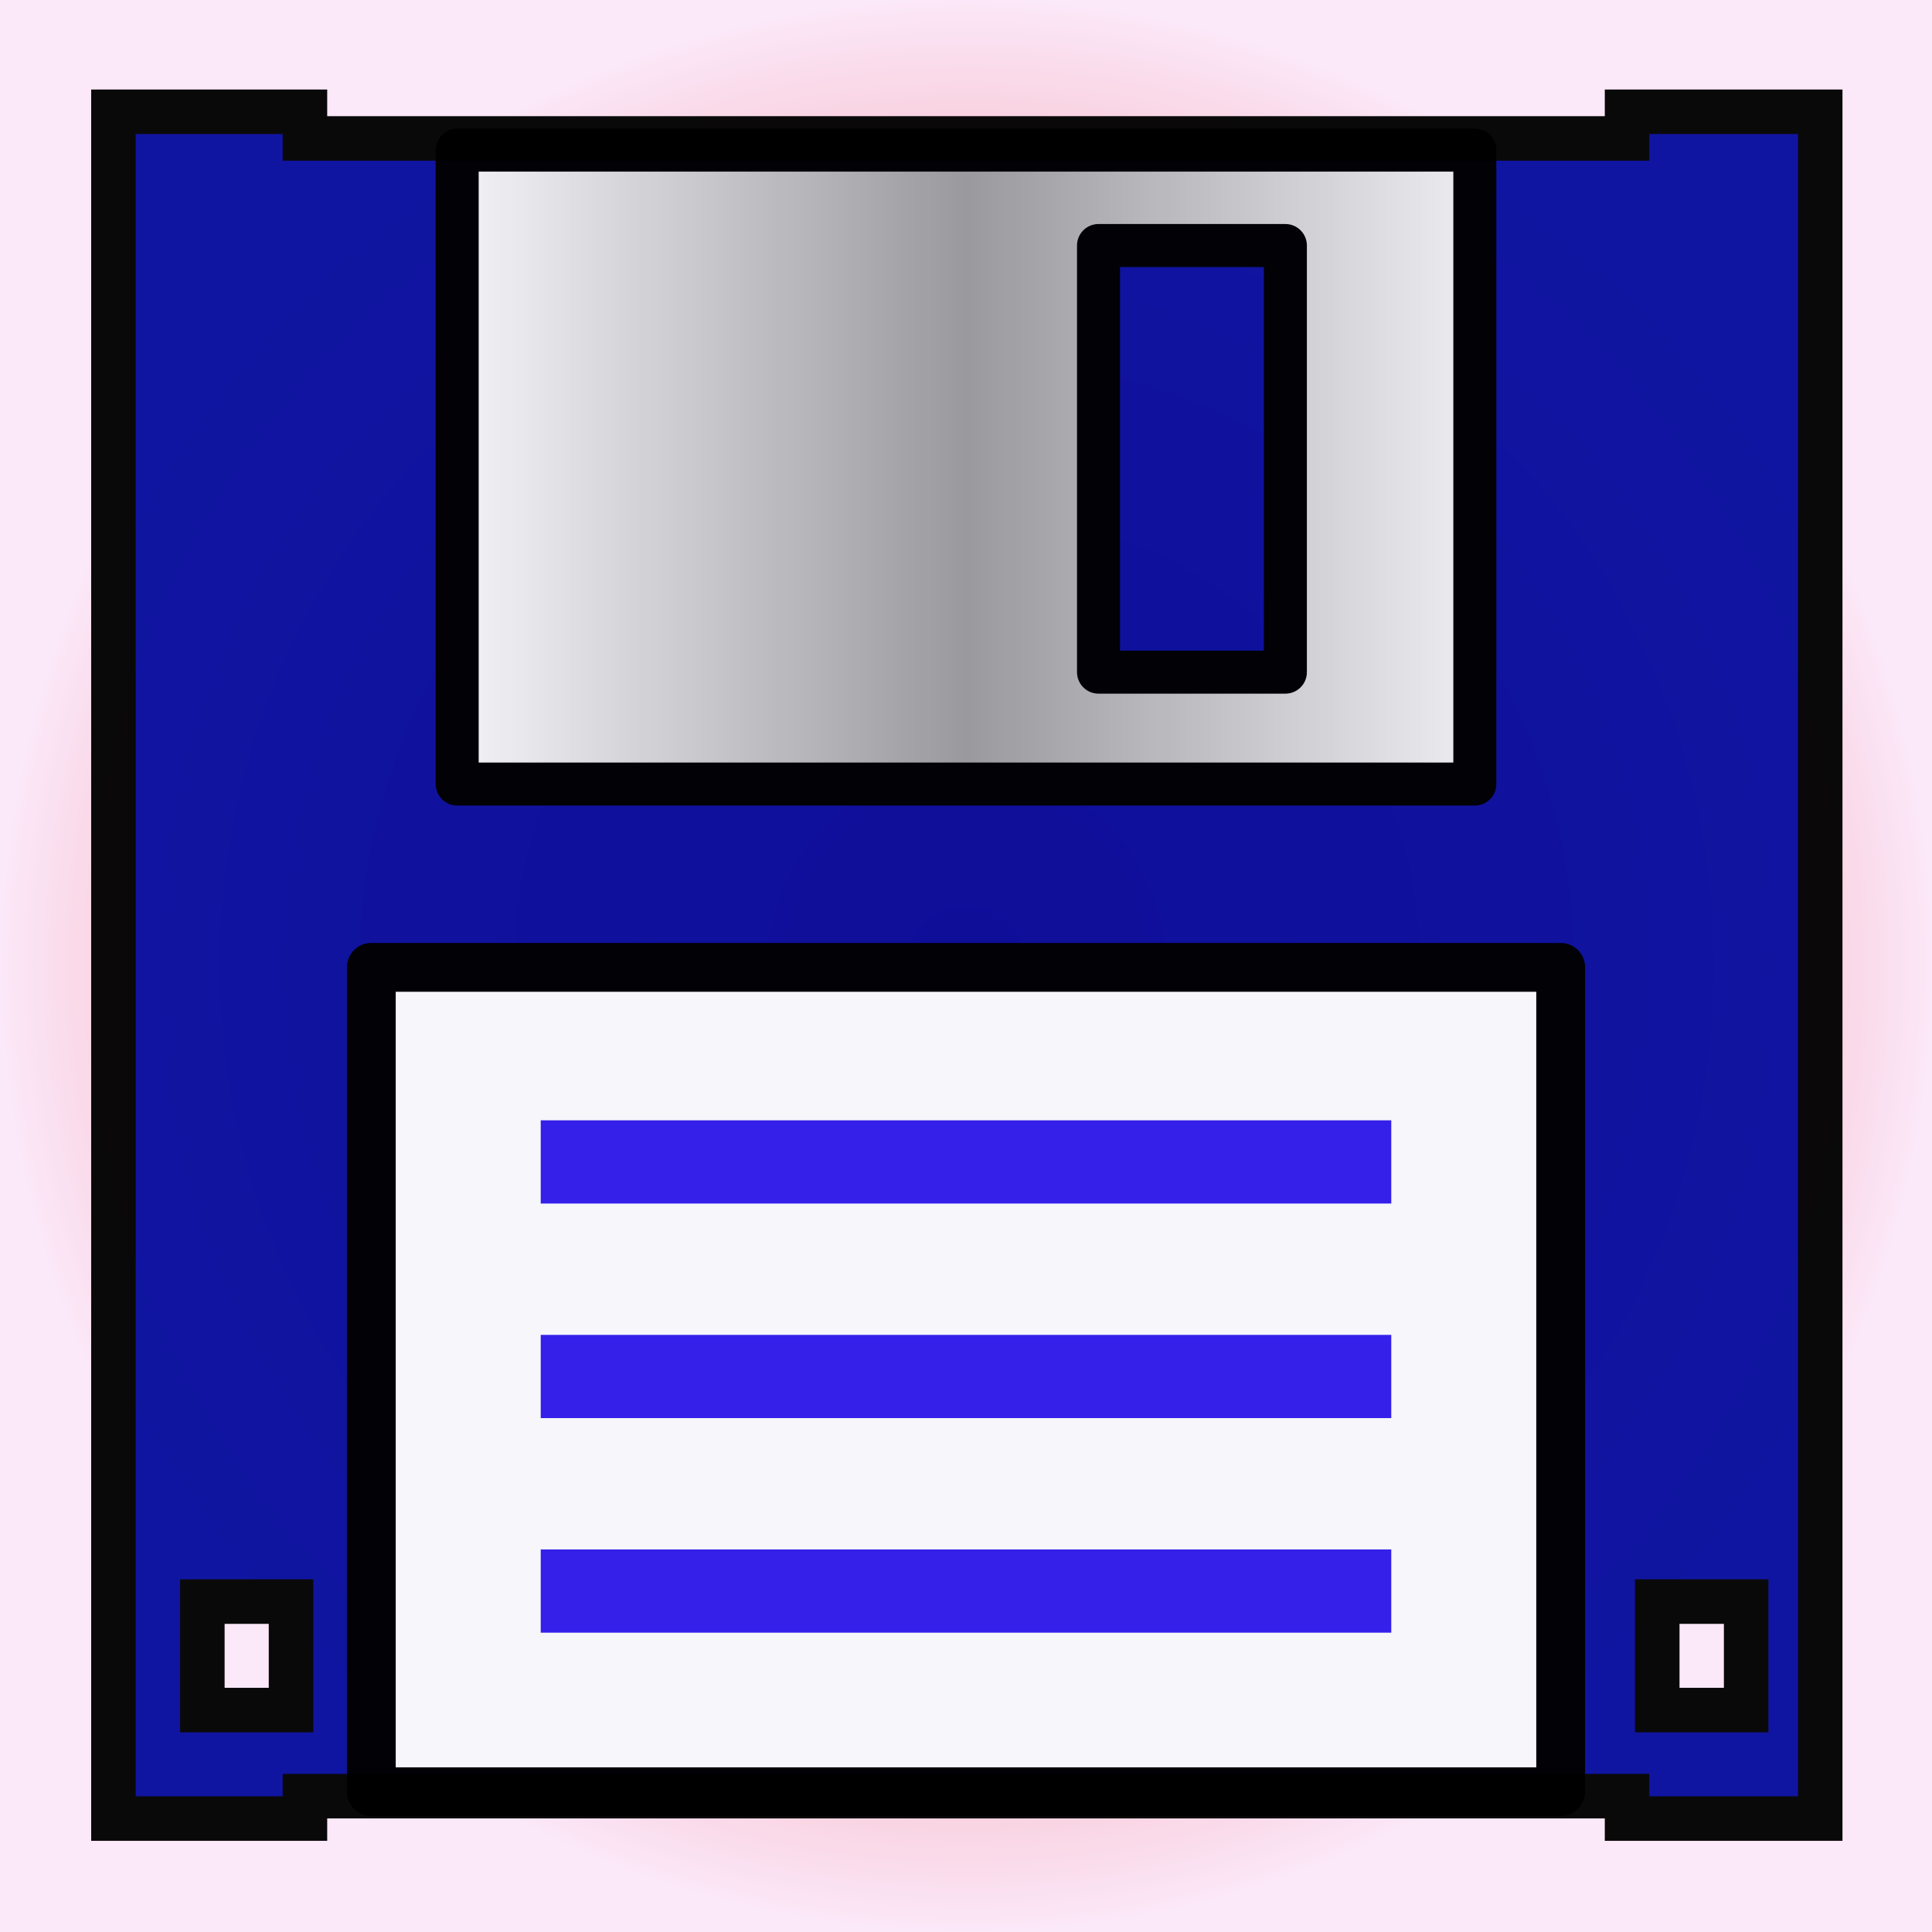
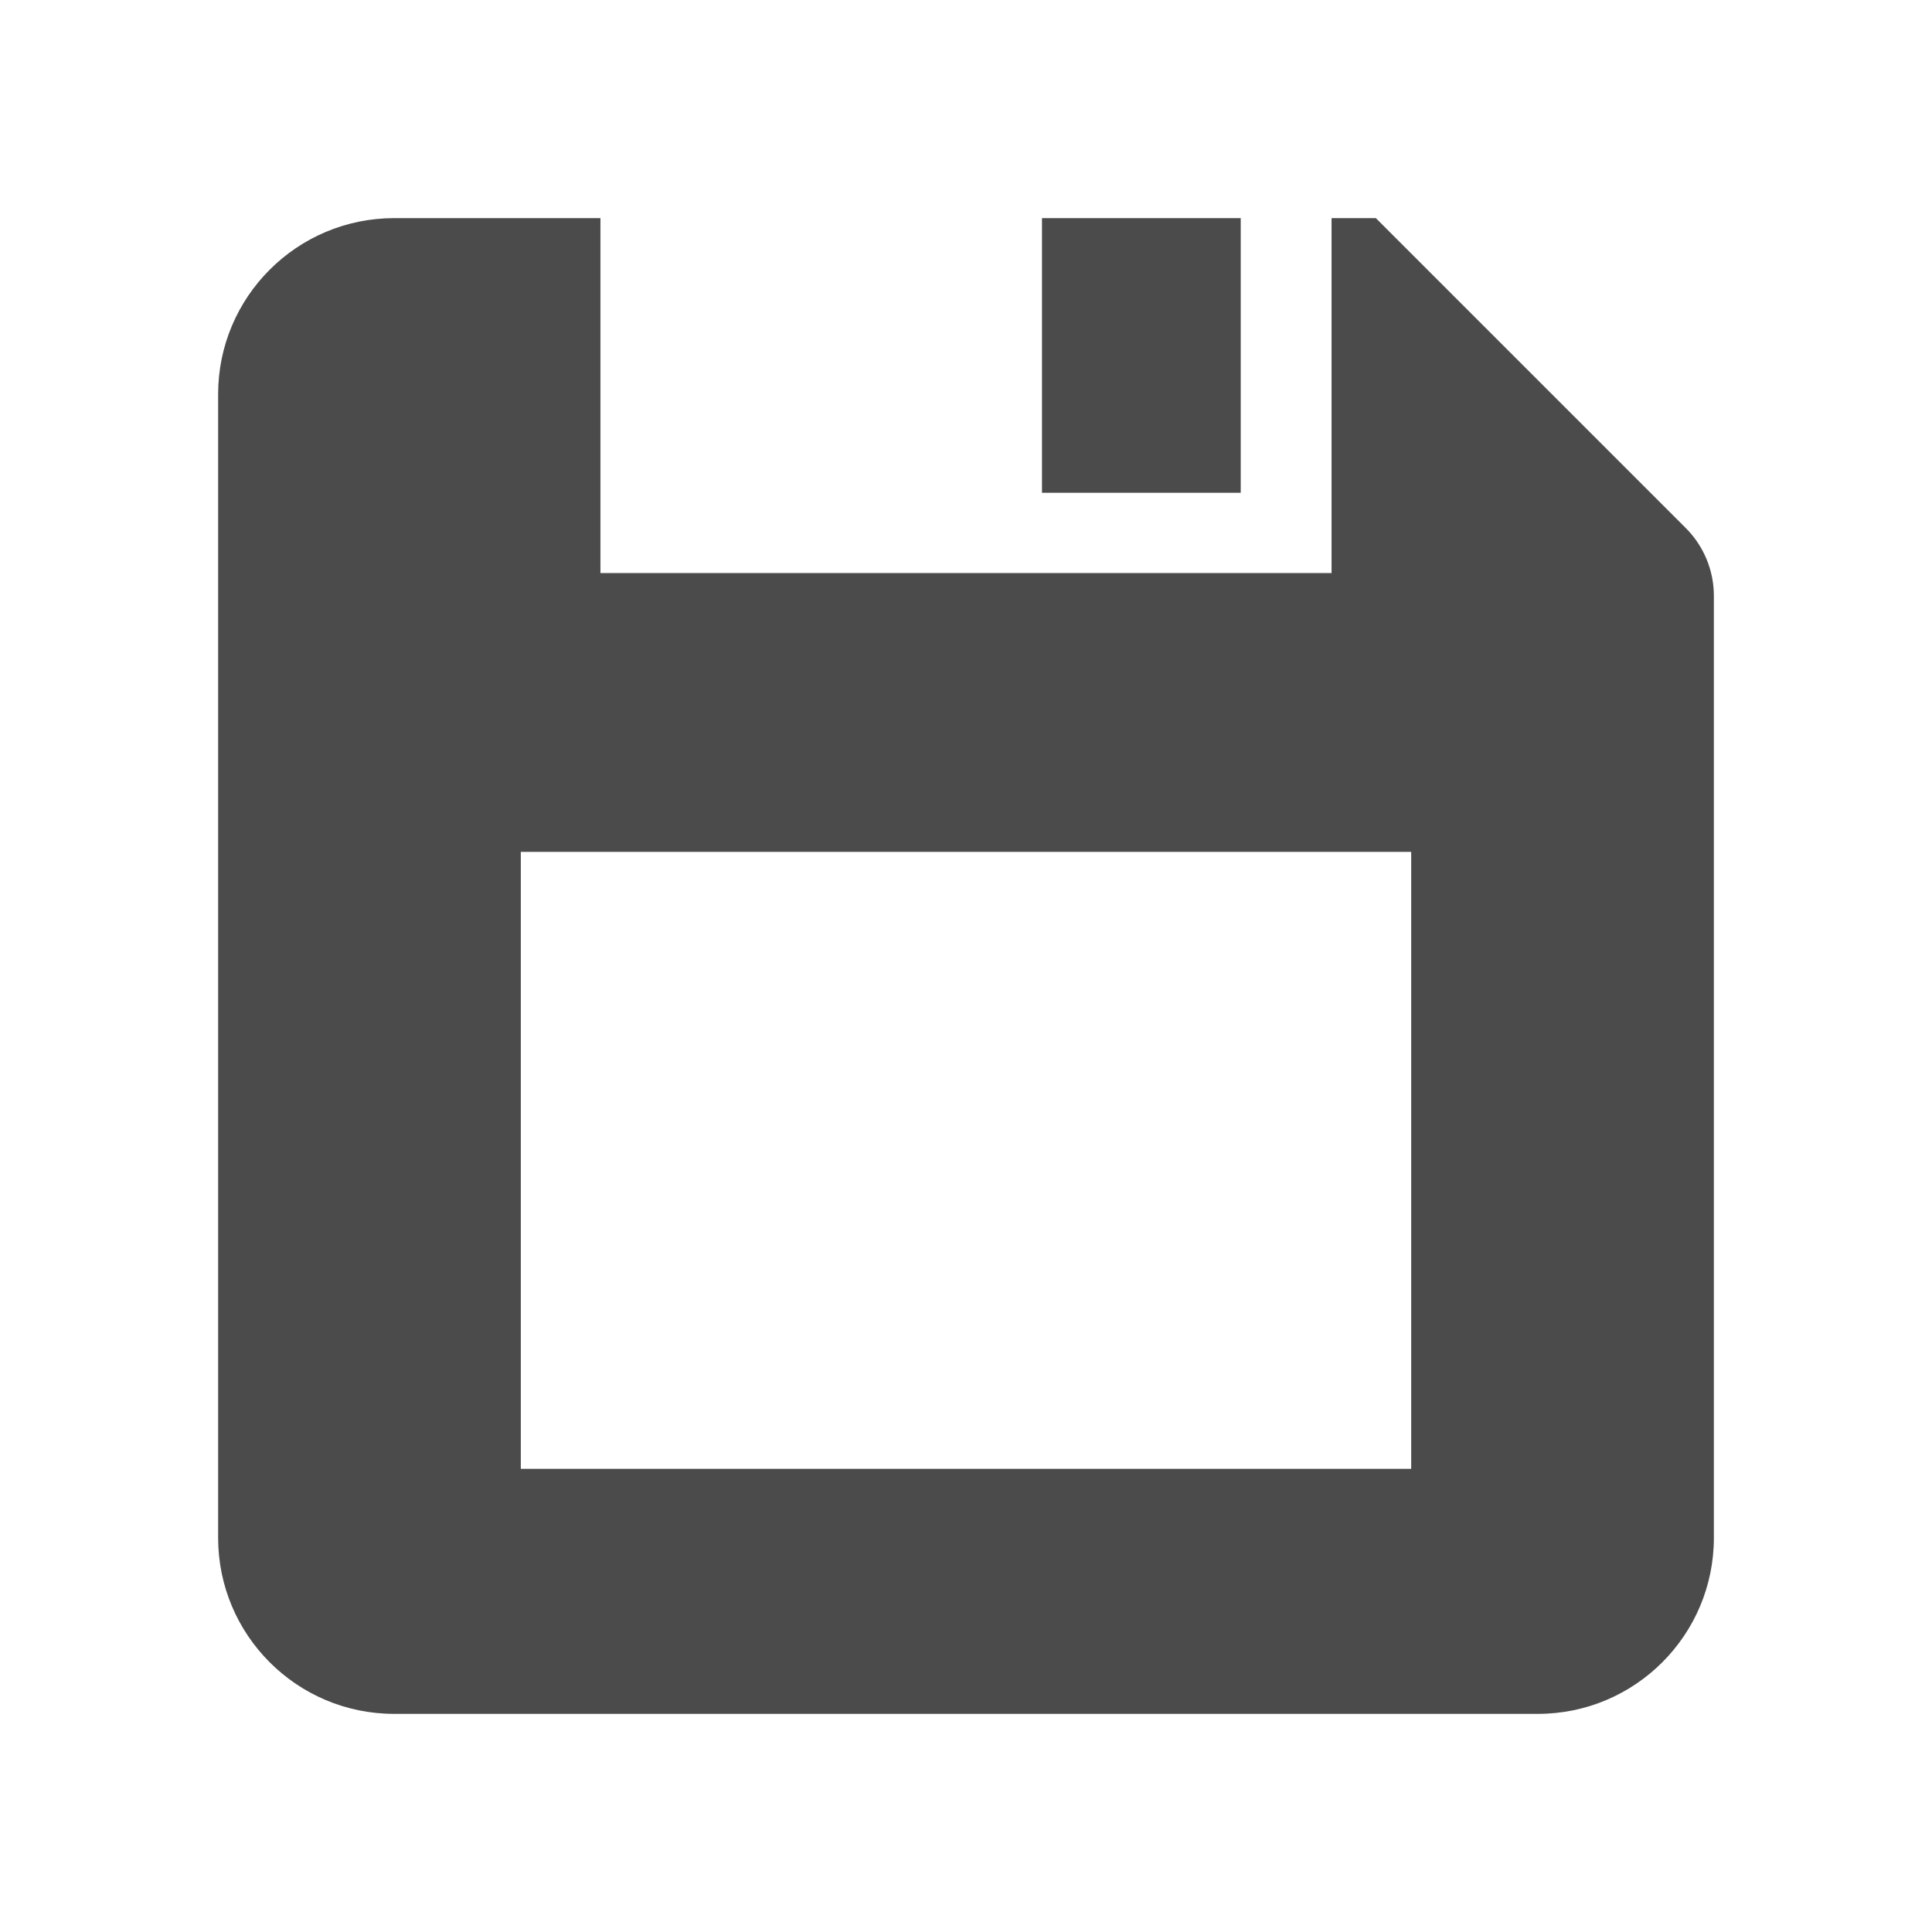
- <svg xmlns="http://www.w3.org/2000/svg" xmlns:xlink="http://www.w3.org/1999/xlink" width="256" height="256" id="svg2" version="1.1">
-   <defs id="defs4">
-     <linearGradient id="linearGradient3828">
-       <stop id="stop3788" offset="0" style="stop-color:#ffffff;stop-opacity:1;" />
-       <stop style="stop-color:#9e9e9e;stop-opacity:1;" offset="0.5" id="stop3792" />
-       <stop style="stop-color:#f8f8f8;stop-opacity:1;" offset="1" id="stop3832" />
-     </linearGradient>
-     <linearGradient xlink:href="#linearGradient3828" id="linearGradient3834" x1="57.729" y1="57.641" x2="198.271" y2="57.641" gradientUnits="userSpaceOnUse" spreadMethod="pad" gradientTransform="matrix(0.9979263,0,0,1.108424,0.2654394,794.3609)" />
-     <radialGradient r="128.105" fy="127.895" fx="128.105" cy="127.895" cx="128.105" gradientTransform="translate(-9.6142578e-7,796.3622)" gradientUnits="userSpaceOnUse" id="radialGradient4226" xlink:href="#linearGradient3807-1-2" />
-     <linearGradient id="linearGradient3807-1-2">
-       <stop style="stop-color:#ec2d2d;stop-opacity:1;" offset="0" id="stop3809-6-7" />
-       <stop id="stop3815-8-7" offset="1" style="stop-color:#fce8f9;stop-opacity:1;" />
-     </linearGradient>
-     <radialGradient r="128.105" fy="127.895" fx="128.105" cy="127.895" cx="128.105" gradientTransform="translate(1.3321593e-5,796.3622)" gradientUnits="userSpaceOnUse" id="radialGradient3051" xlink:href="#linearGradient3807-1-2" />
-   </defs>
-   <g id="layer1" transform="translate(0,-796.3622)">
-     <rect style="opacity:0.96;fill:url(#radialGradient3051);fill-opacity:1;stroke:none" id="rect3029" width="256.209" height="256.209" x="1.3037109e-005" y="796.153" />
-     <path style="opacity:0.96;fill:#060c9d;fill-opacity:1;stroke:#000000;stroke-opacity:1;stroke-width:5.9;stroke-miterlimit:4;stroke-dasharray:none" d="M 15.031 14.812 L 15.031 240.969 L 40.406 240.969 L 40.406 238 L 215.594 238 L 215.594 240.969 L 241.188 240.969 L 241.188 14.812 L 215.594 14.812 L 215.594 18.344 L 40.406 18.344 L 40.406 14.812 L 15.031 14.812 z M 26.812 212.219 L 38.562 212.219 L 38.562 226.594 L 26.812 226.594 L 26.812 212.219 z M 219.594 212.219 L 231.375 212.219 L 231.375 226.594 L 219.594 226.594 L 219.594 212.219 z " transform="translate(0,796.3622)" id="rect2992" />
-     <path style="opacity:0.96;fill:url(#linearGradient3834);fill-opacity:1;stroke:#000000;stroke-width:5.698;stroke-linejoin:round;stroke-miterlimit:4;stroke-opacity:1;stroke-dasharray:none" d="m 60.578,816.252 0,83.998 134.845,0 0,-83.998 -134.845,0 z m 84.98,12.643 24.761,0 0,56.53 -24.761,0 0,-56.53 z" id="rect3801" />
-     <g id="g3865">
-       <rect y="924.542" x="49.2" height="109.234" width="157.6" id="rect3799" style="opacity:0.96;fill:#ffffff;fill-opacity:1;stroke:#000000;stroke-width:6.47;stroke-linejoin:round;stroke-miterlimit:4;stroke-opacity:1;stroke-dasharray:none" />
-       <path id="path3838" d="m 71.649,950.323 112.702,0" style="fill:none;stroke:#3520e9;stroke-width:11.027;stroke-linecap:butt;stroke-linejoin:miter;stroke-miterlimit:4;stroke-opacity:1;stroke-dasharray:none" />
-       <path id="path3838-4" d="m 71.649,978.754 112.702,0" style="fill:none;stroke:#3520e9;stroke-width:11.027;stroke-linecap:butt;stroke-linejoin:miter;stroke-miterlimit:4;stroke-opacity:1;stroke-dasharray:none" />
-       <path id="path3838-0" d="m 71.649,1007.186 112.702,0" style="fill:none;stroke:#3520e9;stroke-width:11.027;stroke-linecap:butt;stroke-linejoin:miter;stroke-miterlimit:4;stroke-opacity:1;stroke-dasharray:none" />
-     </g>
+ <svg xmlns="http://www.w3.org/2000/svg" height="32" width="32" xml:space="preserve" style="opacity:1" viewBox="0 0 32 32" y="0px" x="0px" id="_x32_" version="1.1">
+   <defs id="defs13" />
+   <style id="style2" type="text/css">
+ 	.st0{fill:#4B4B4B;}
+ </style>
+   <rect y="0" x="0" height="32" width="32" id="rect17" style="fill:#ffffff;paint-order:fill markers stroke;stop-color:#000000" />
+   <g transform="matrix(0.0483871,0,0,0.0483871,3.612902,3.612902)" id="g8">
+     <path id="path4" style="fill:#4b4b4b" d="M 502.394,106.098 396.296,0 H 381.134 V 121.49 H 130.866 V 0 H 60.27 C 26.987,0 0,26.987 0,60.271 V 451.729 C 0,485.013 26.987,512 60.27,512 H 451.729 C 485.014,512 512,485.013 512,451.729 V 129.286 c 0,-8.695 -3.458,-17.03 -9.606,-23.188 z M 408.39,428.121 H 103.609 V 216.944 H 408.39 Z" class="st0" />
+     <rect y="0" id="rect6" style="fill:#4b4b4b" height="94.015" width="68.027" class="st0" x="282.012" />
  </g>
</svg>
